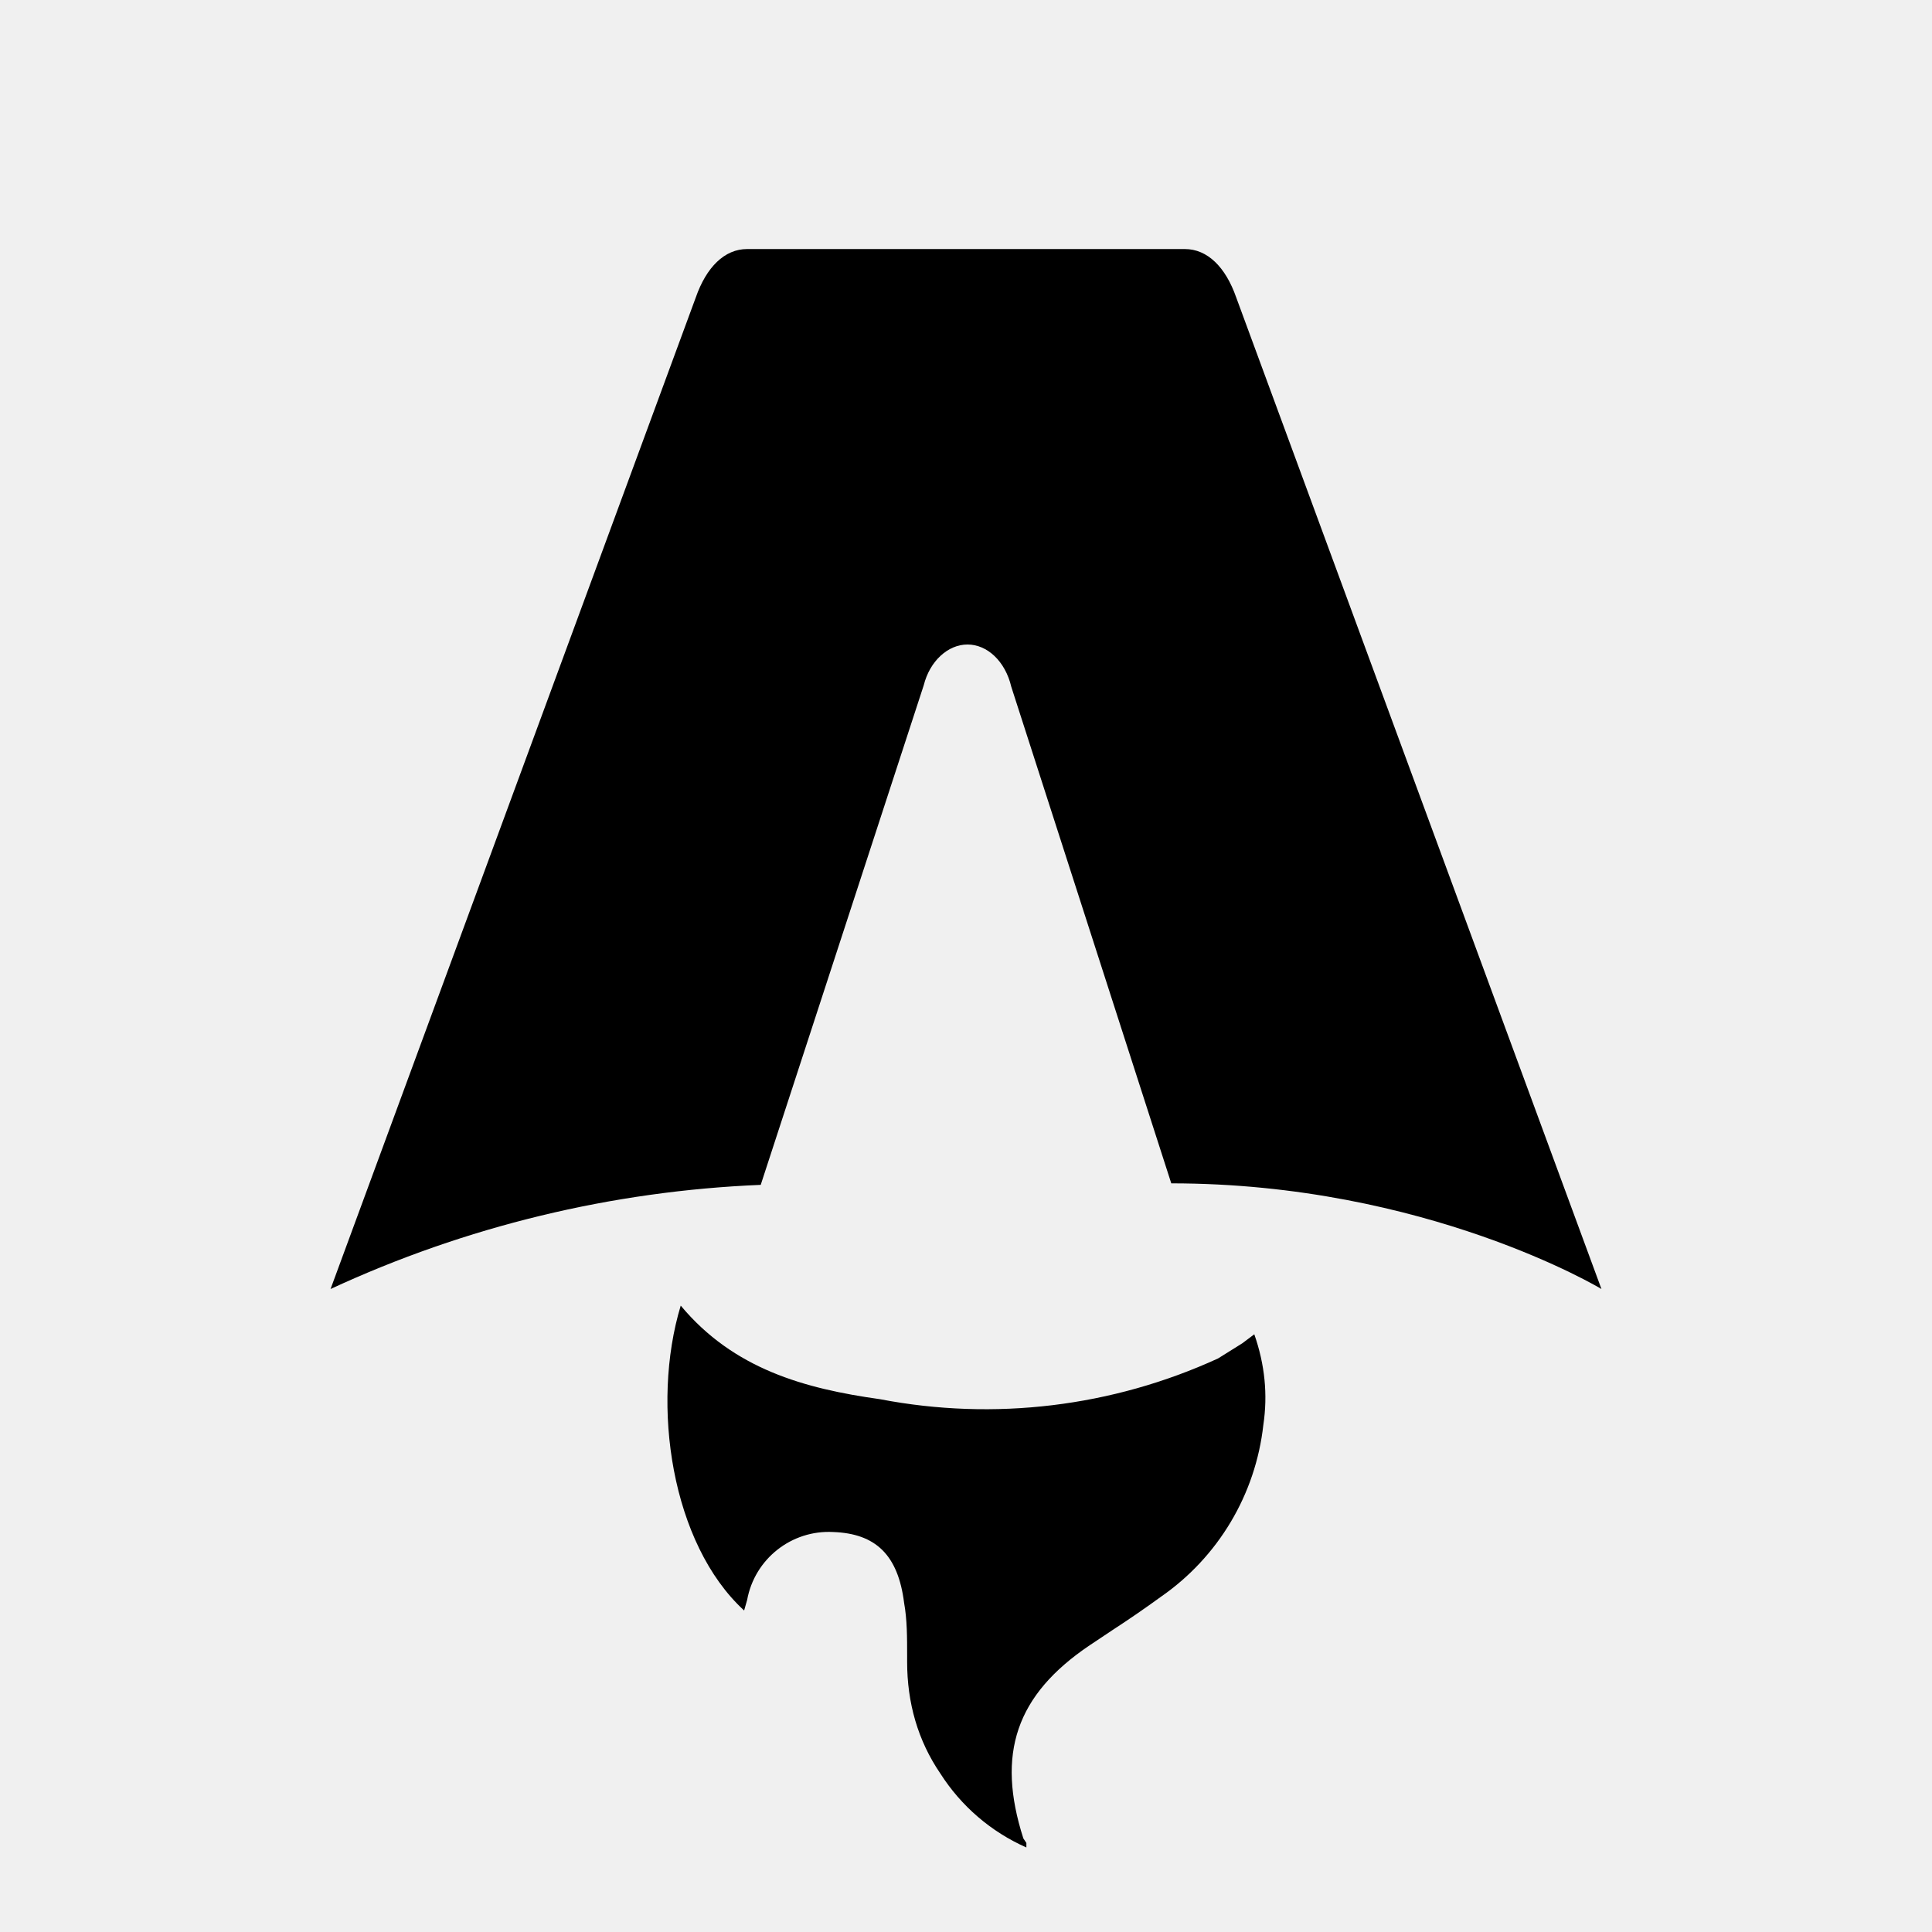
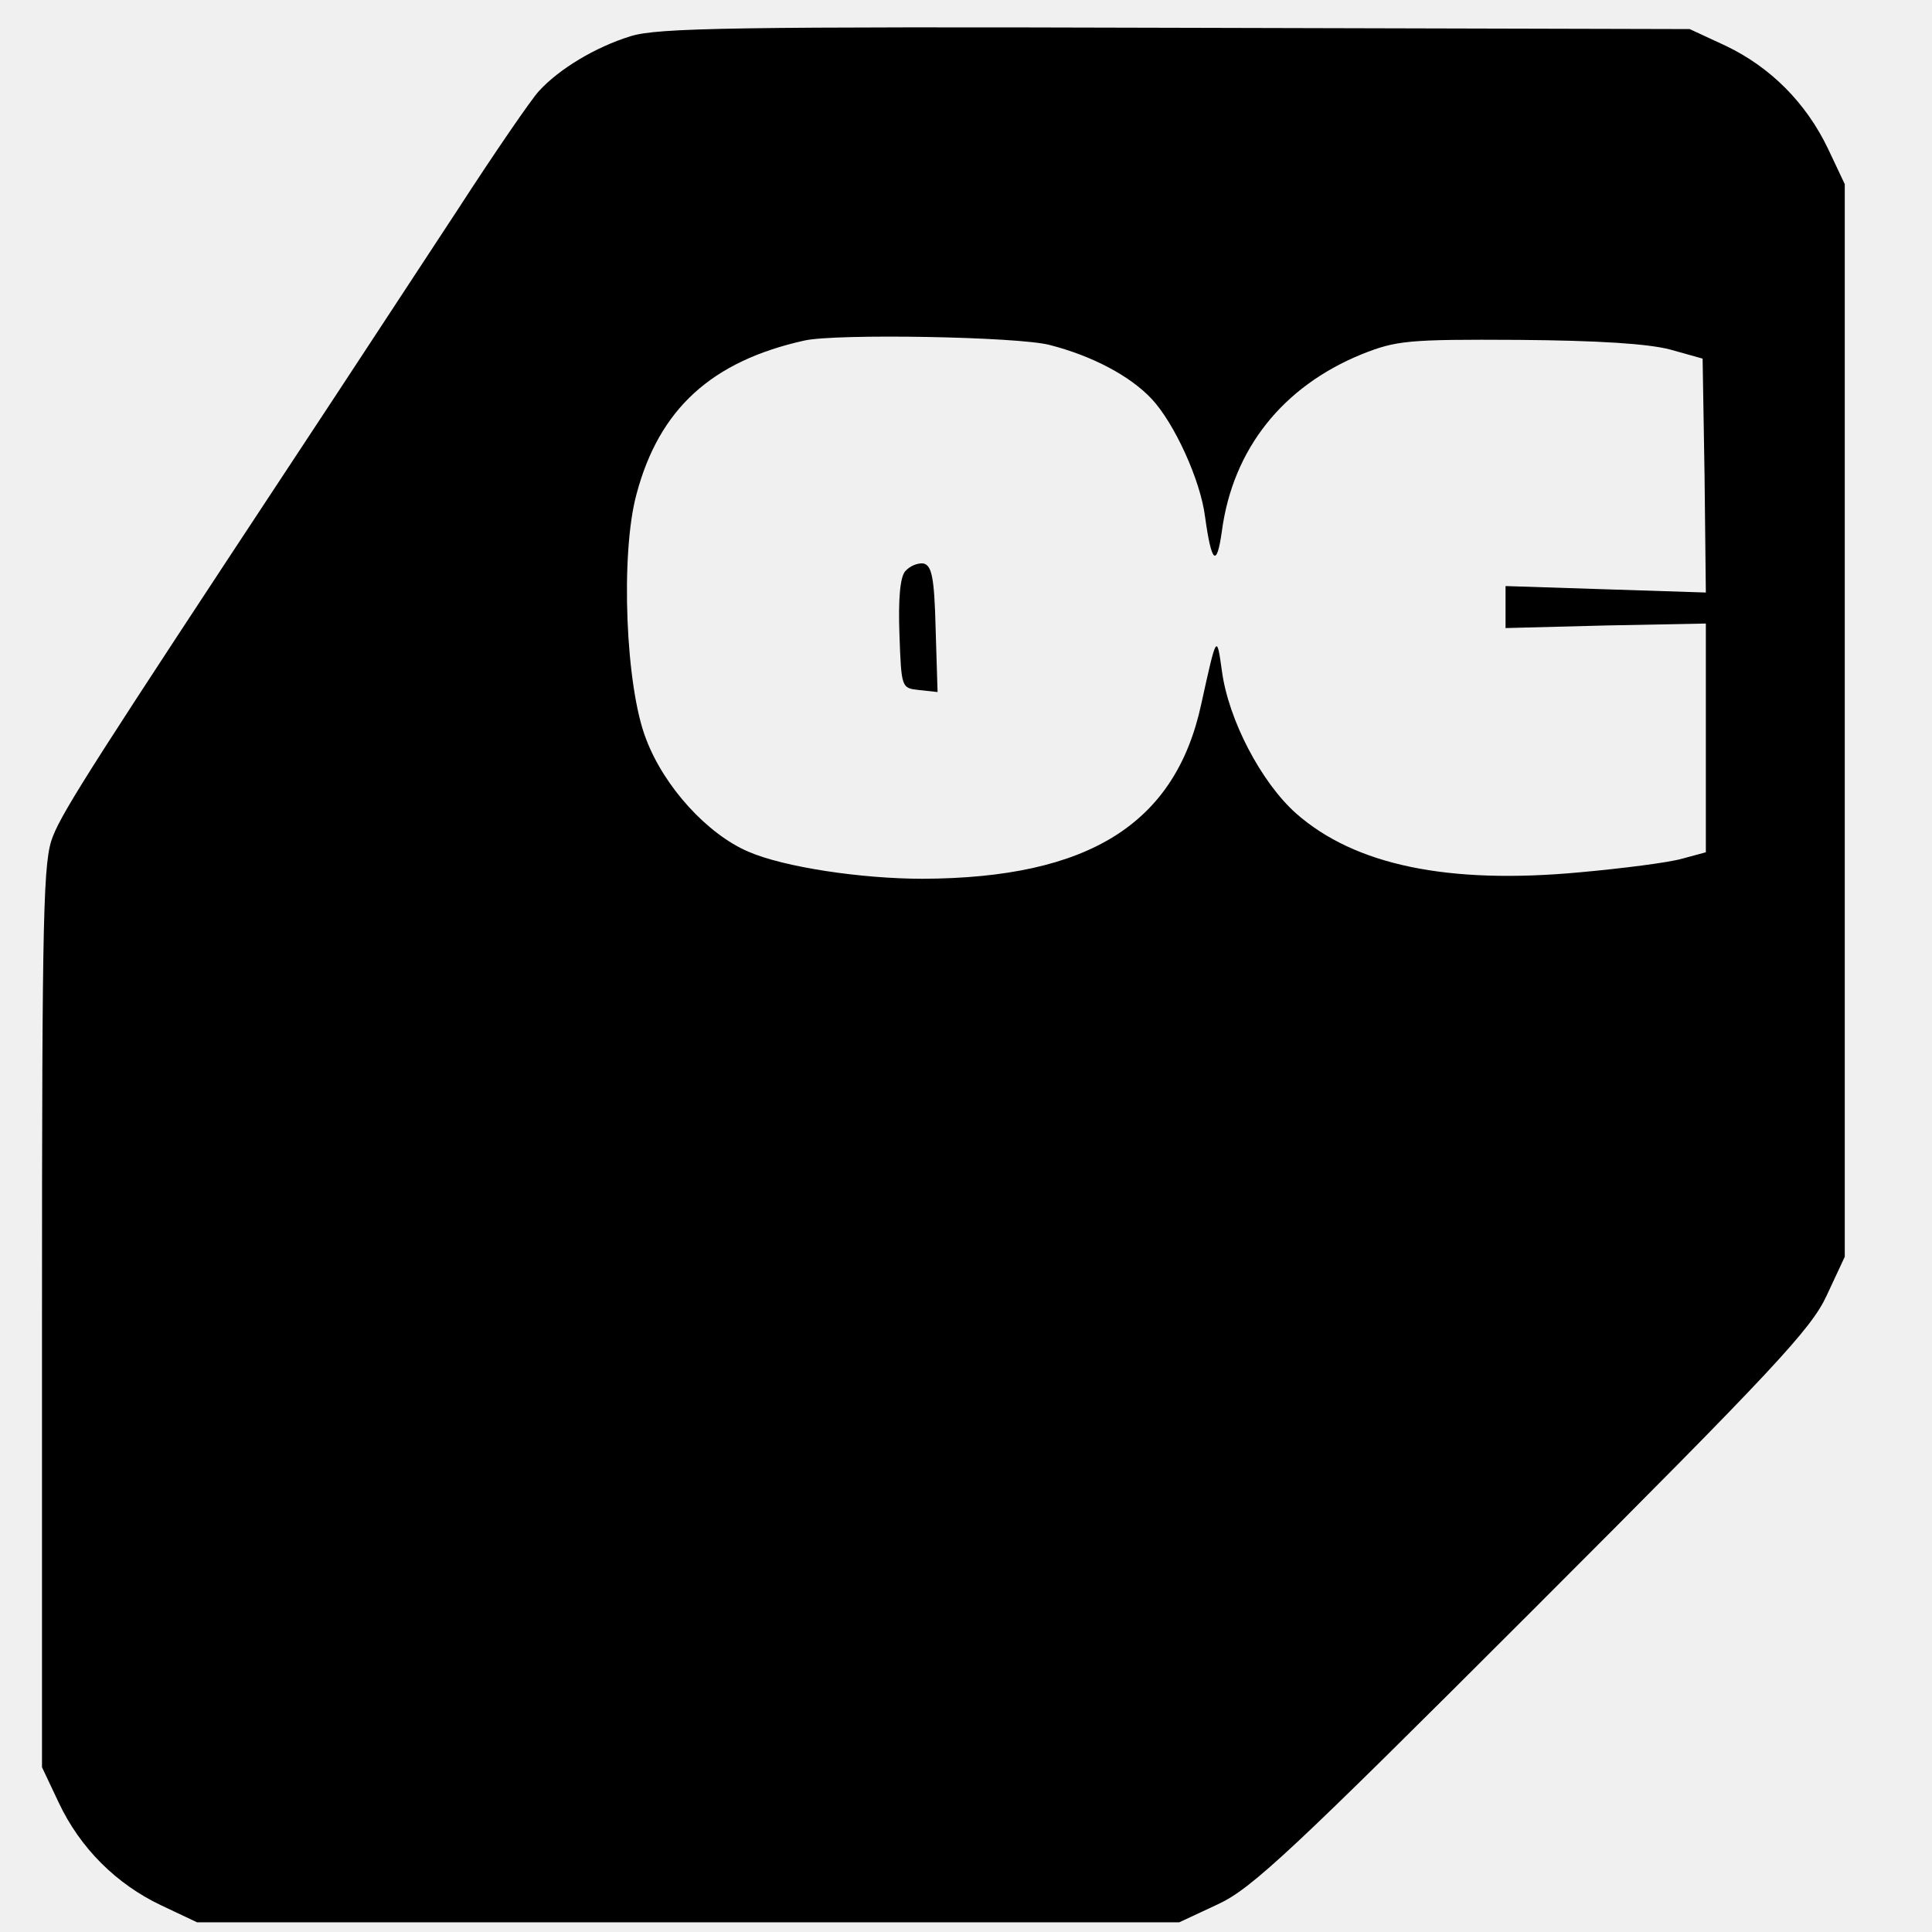
- <svg xmlns="http://www.w3.org/2000/svg" fill="none" viewBox="0 0 128 128">
-   <path d="M50.4 78.5a75.1 75.1 0 0 0-28.5 6.9l24.2-65.7c.7-2 1.9-3.2 3.4-3.2h29c1.5 0 2.7 1.2 3.4 3.2l24.2 65.7s-11.6-7-28.5-7L67 45.5c-.4-1.7-1.6-2.8-2.9-2.8-1.3 0-2.5 1.1-2.9 2.7L50.4 78.5Zm-1.1 28.2Zm-4.2-20.2c-2 6.6-.6 15.8 4.2 20.2a17.5 17.5 0 0 1 .2-.7 5.5 5.5 0 0 1 5.7-4.5c2.8.1 4.3 1.5 4.7 4.7.2 1.1.2 2.3.2 3.5v.4c0 2.7.7 5.2 2.2 7.4a13 13 0 0 0 5.7 4.9v-.3l-.2-.3c-1.8-5.6-.5-9.5 4.4-12.8l1.5-1a73 73 0 0 0 3.2-2.2 16 16 0 0 0 6.8-11.4c.3-2 .1-4-.6-6l-.8.6-1.6 1a37 37 0 0 1-22.4 2.7c-5-.7-9.7-2-13.2-6.2Z" />
-   <style>
-         path { fill: #000; }
-         @media (prefers-color-scheme: dark) {
-             path { fill: #FFF; }
-         }
-     </style>
+ <svg xmlns="http://www.w3.org/2000/svg" version="1.0" width="299pt" height="299pt" viewBox="0 0 299 299" preserveAspectRatio="xMidYMid meet">
+   <g transform="translate(0,299) scale(0.1,-0.1)" fill="#000000" stroke="none">
+     <path d="M976 2934 c-55 -17 -111 -51 -142 -85 -12 -13 -69 -96 -126 -184 -58 -88 -171 -261 -253 -385 -300 -455 -357 -543 -373 -584 -15 -37 -17 -107 -17 -741 l0 -700 26 -55 c33 -70 89 -126 159 -159 l55 -26 760 0 760 0 60 28 c52 24 114 82 487 455 373 373 431 435 455 487 l28 60 0 830 0 830 -26 55 c-34 71 -89 126 -158 159 l-56 26 -795 2 c-685 2 -802 0 -844 -13z m649 -478 c66 -17 124 -48 157 -83 35 -37 76 -126 83 -183 10 -72 18 -79 26 -22 17 127 94 224 217 274 53 21 71 23 242 22 125 -1 201 -6 235 -15 l50 -14 3 -181 2 -181 -155 5 -155 5 0 -33 0 -32 155 4 155 3 0 -177 0 -177 -37 -10 c-21 -6 -92 -15 -158 -21 -204 -19 -348 11 -439 91 -54 48 -105 145 -115 221 -8 57 -8 57 -32 -52 -40 -185 -174 -269 -431 -270 -95 0 -215 18 -270 42 -63 27 -130 100 -158 174 -32 81 -40 287 -15 379 35 132 116 206 260 238 49 11 332 6 380 -7z" />
+     <path d="M1401 2106 c-8 -9 -11 -43 -9 -98 3 -83 3 -83 31 -86 l28 -3 -3 98 c-2 80 -6 98 -19 101 -9 1 -21 -4 -28 -12z" />
+   </g>
</svg>
